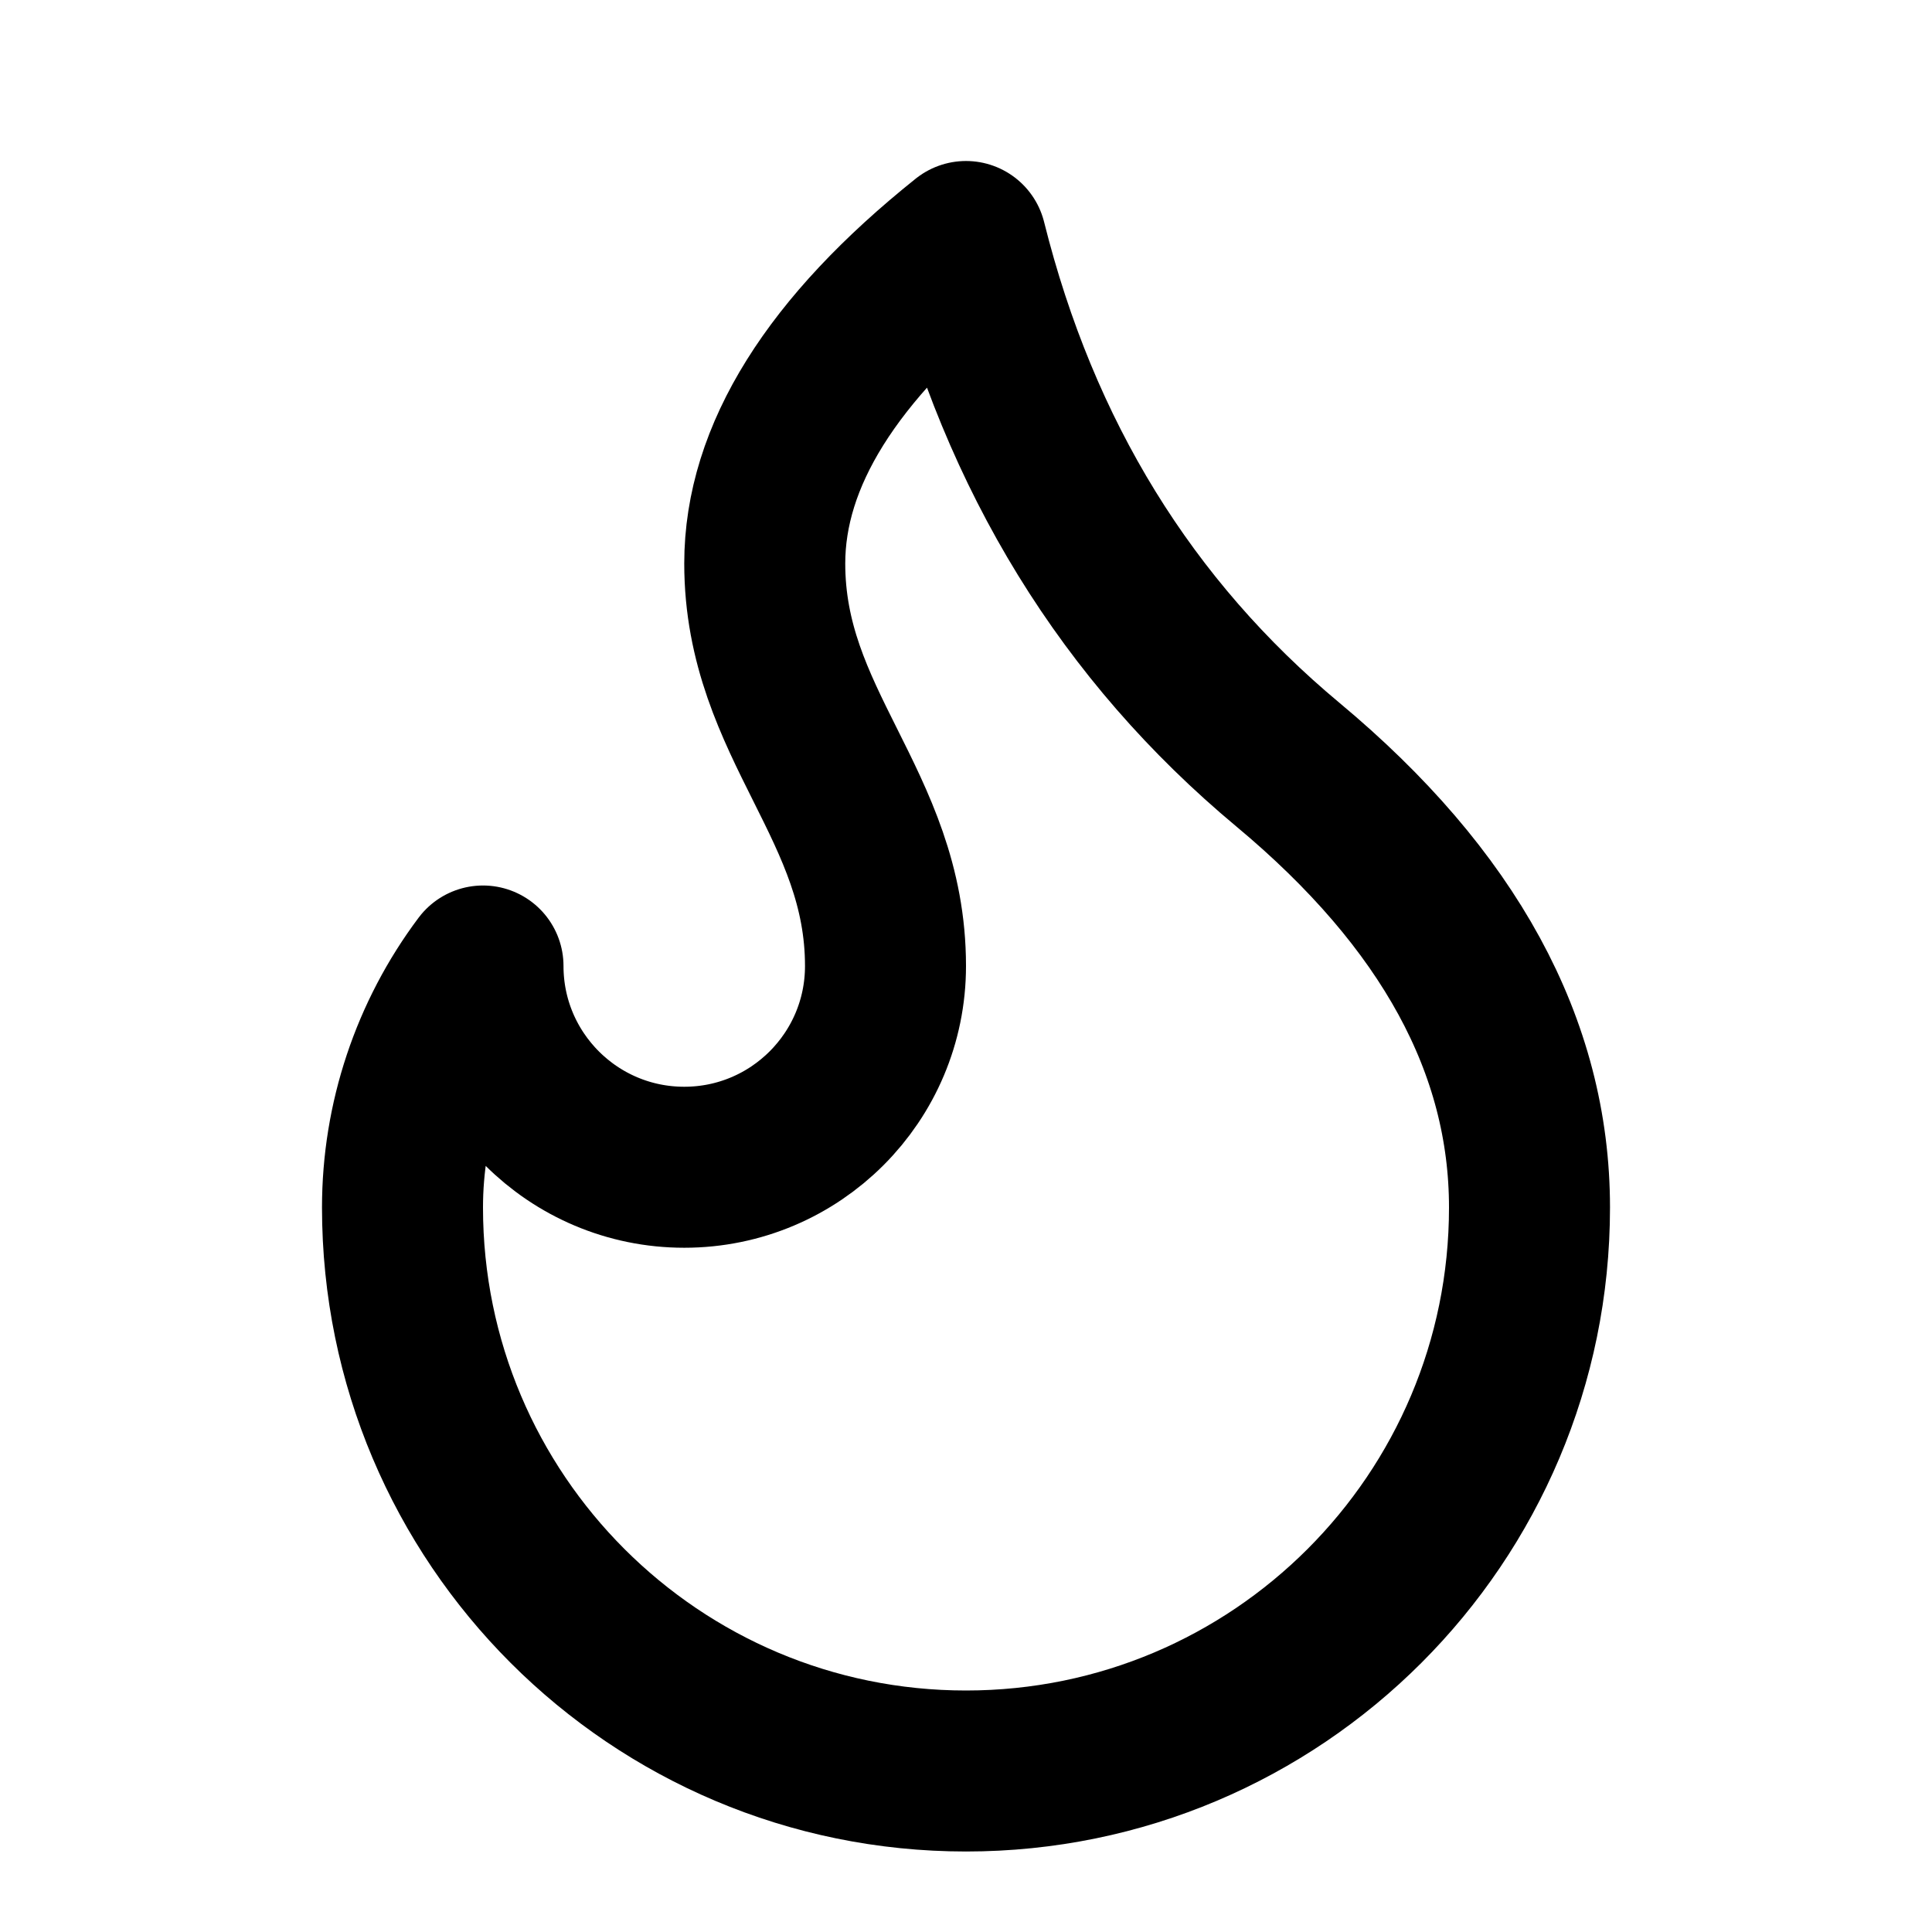
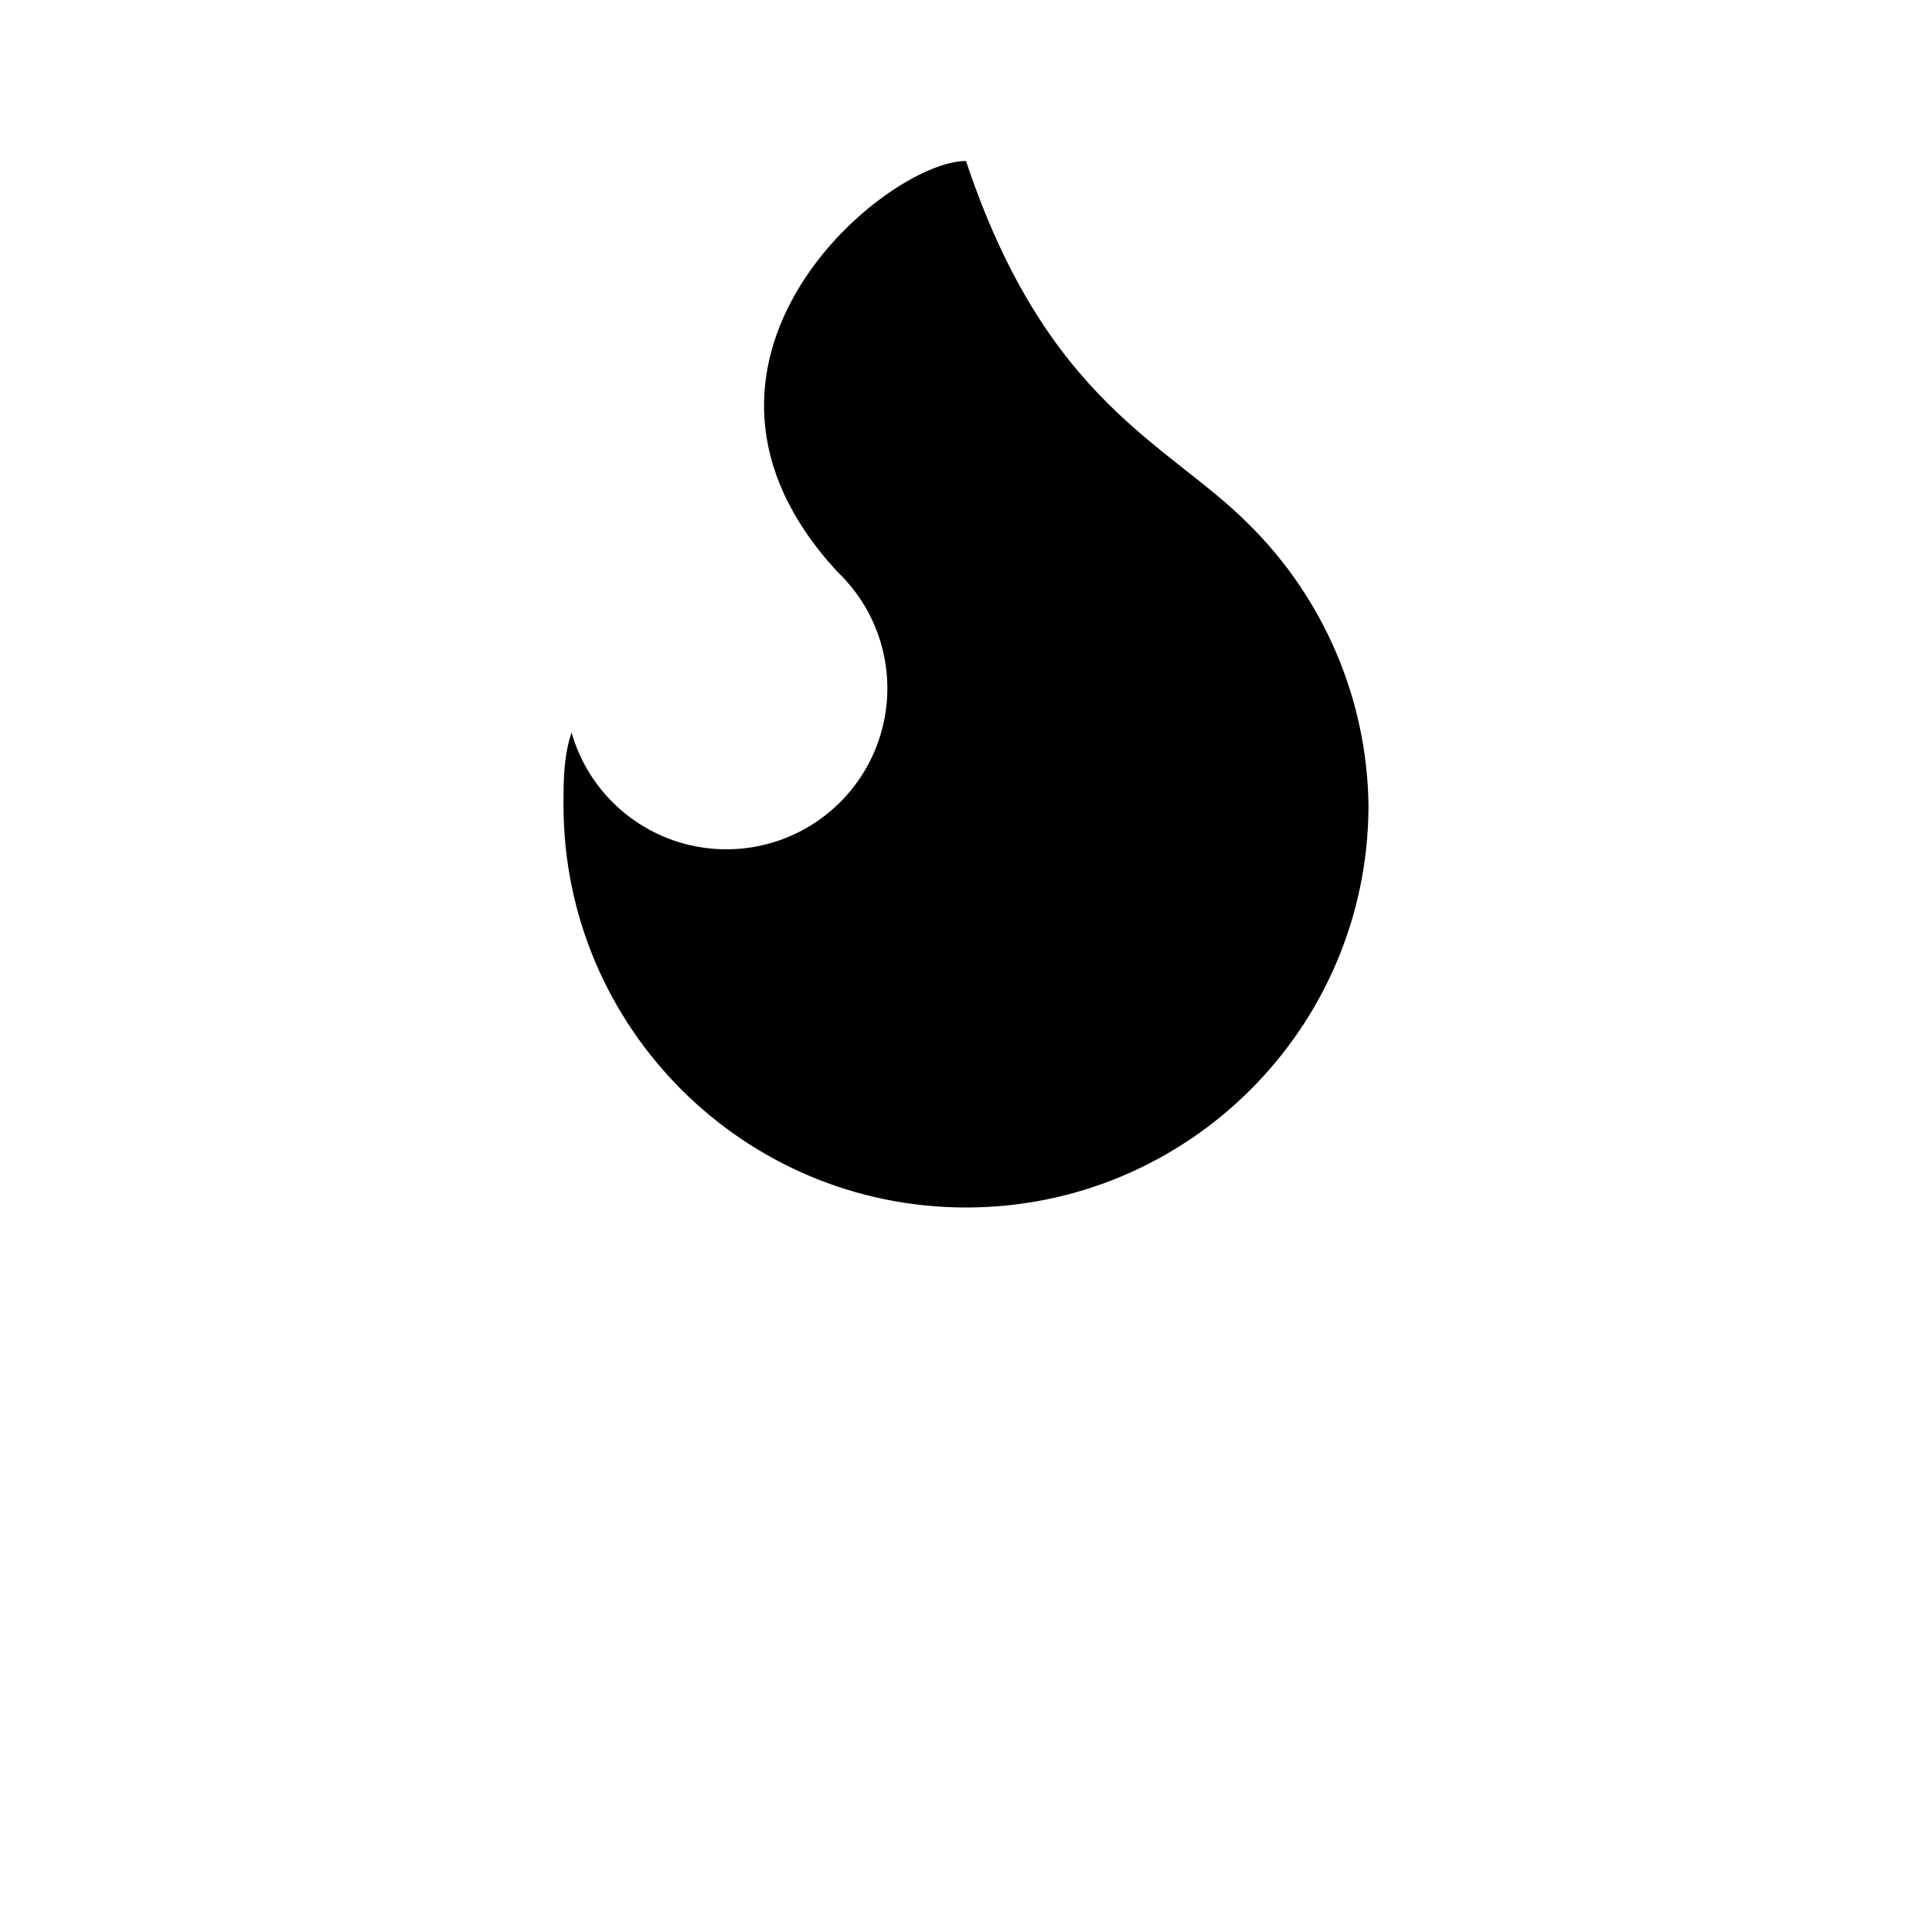
- <svg xmlns="http://www.w3.org/2000/svg" width="24" height="24" viewBox="0 0 24 24" fill="none" stroke="currentColor" stroke-width="2" stroke-linecap="round" stroke-linejoin="round">
-   <path d="M12 3q1 4 4 6.5t3 5.5a1 1 0 0 1-14 0 5 5 0 0 1 1-3 1 1 0 0 0 5 0c0-2-1.5-3-1.5-5q0-2 2.5-4" />
+ <svg xmlns="http://www.w3.org/2000/svg" viewBox="0 0 24 24">
+   <path fill="#000" d="M12 2c1 3 2.5 3.5 3.5 4.5A5 5 0 0 1 17 10a5 5 0 1 1-10 0c0-.3 0-.6.1-.9a2 2 0 1 0 3.3-2C8 4.5 11 2 12 2Z" />
</svg>
